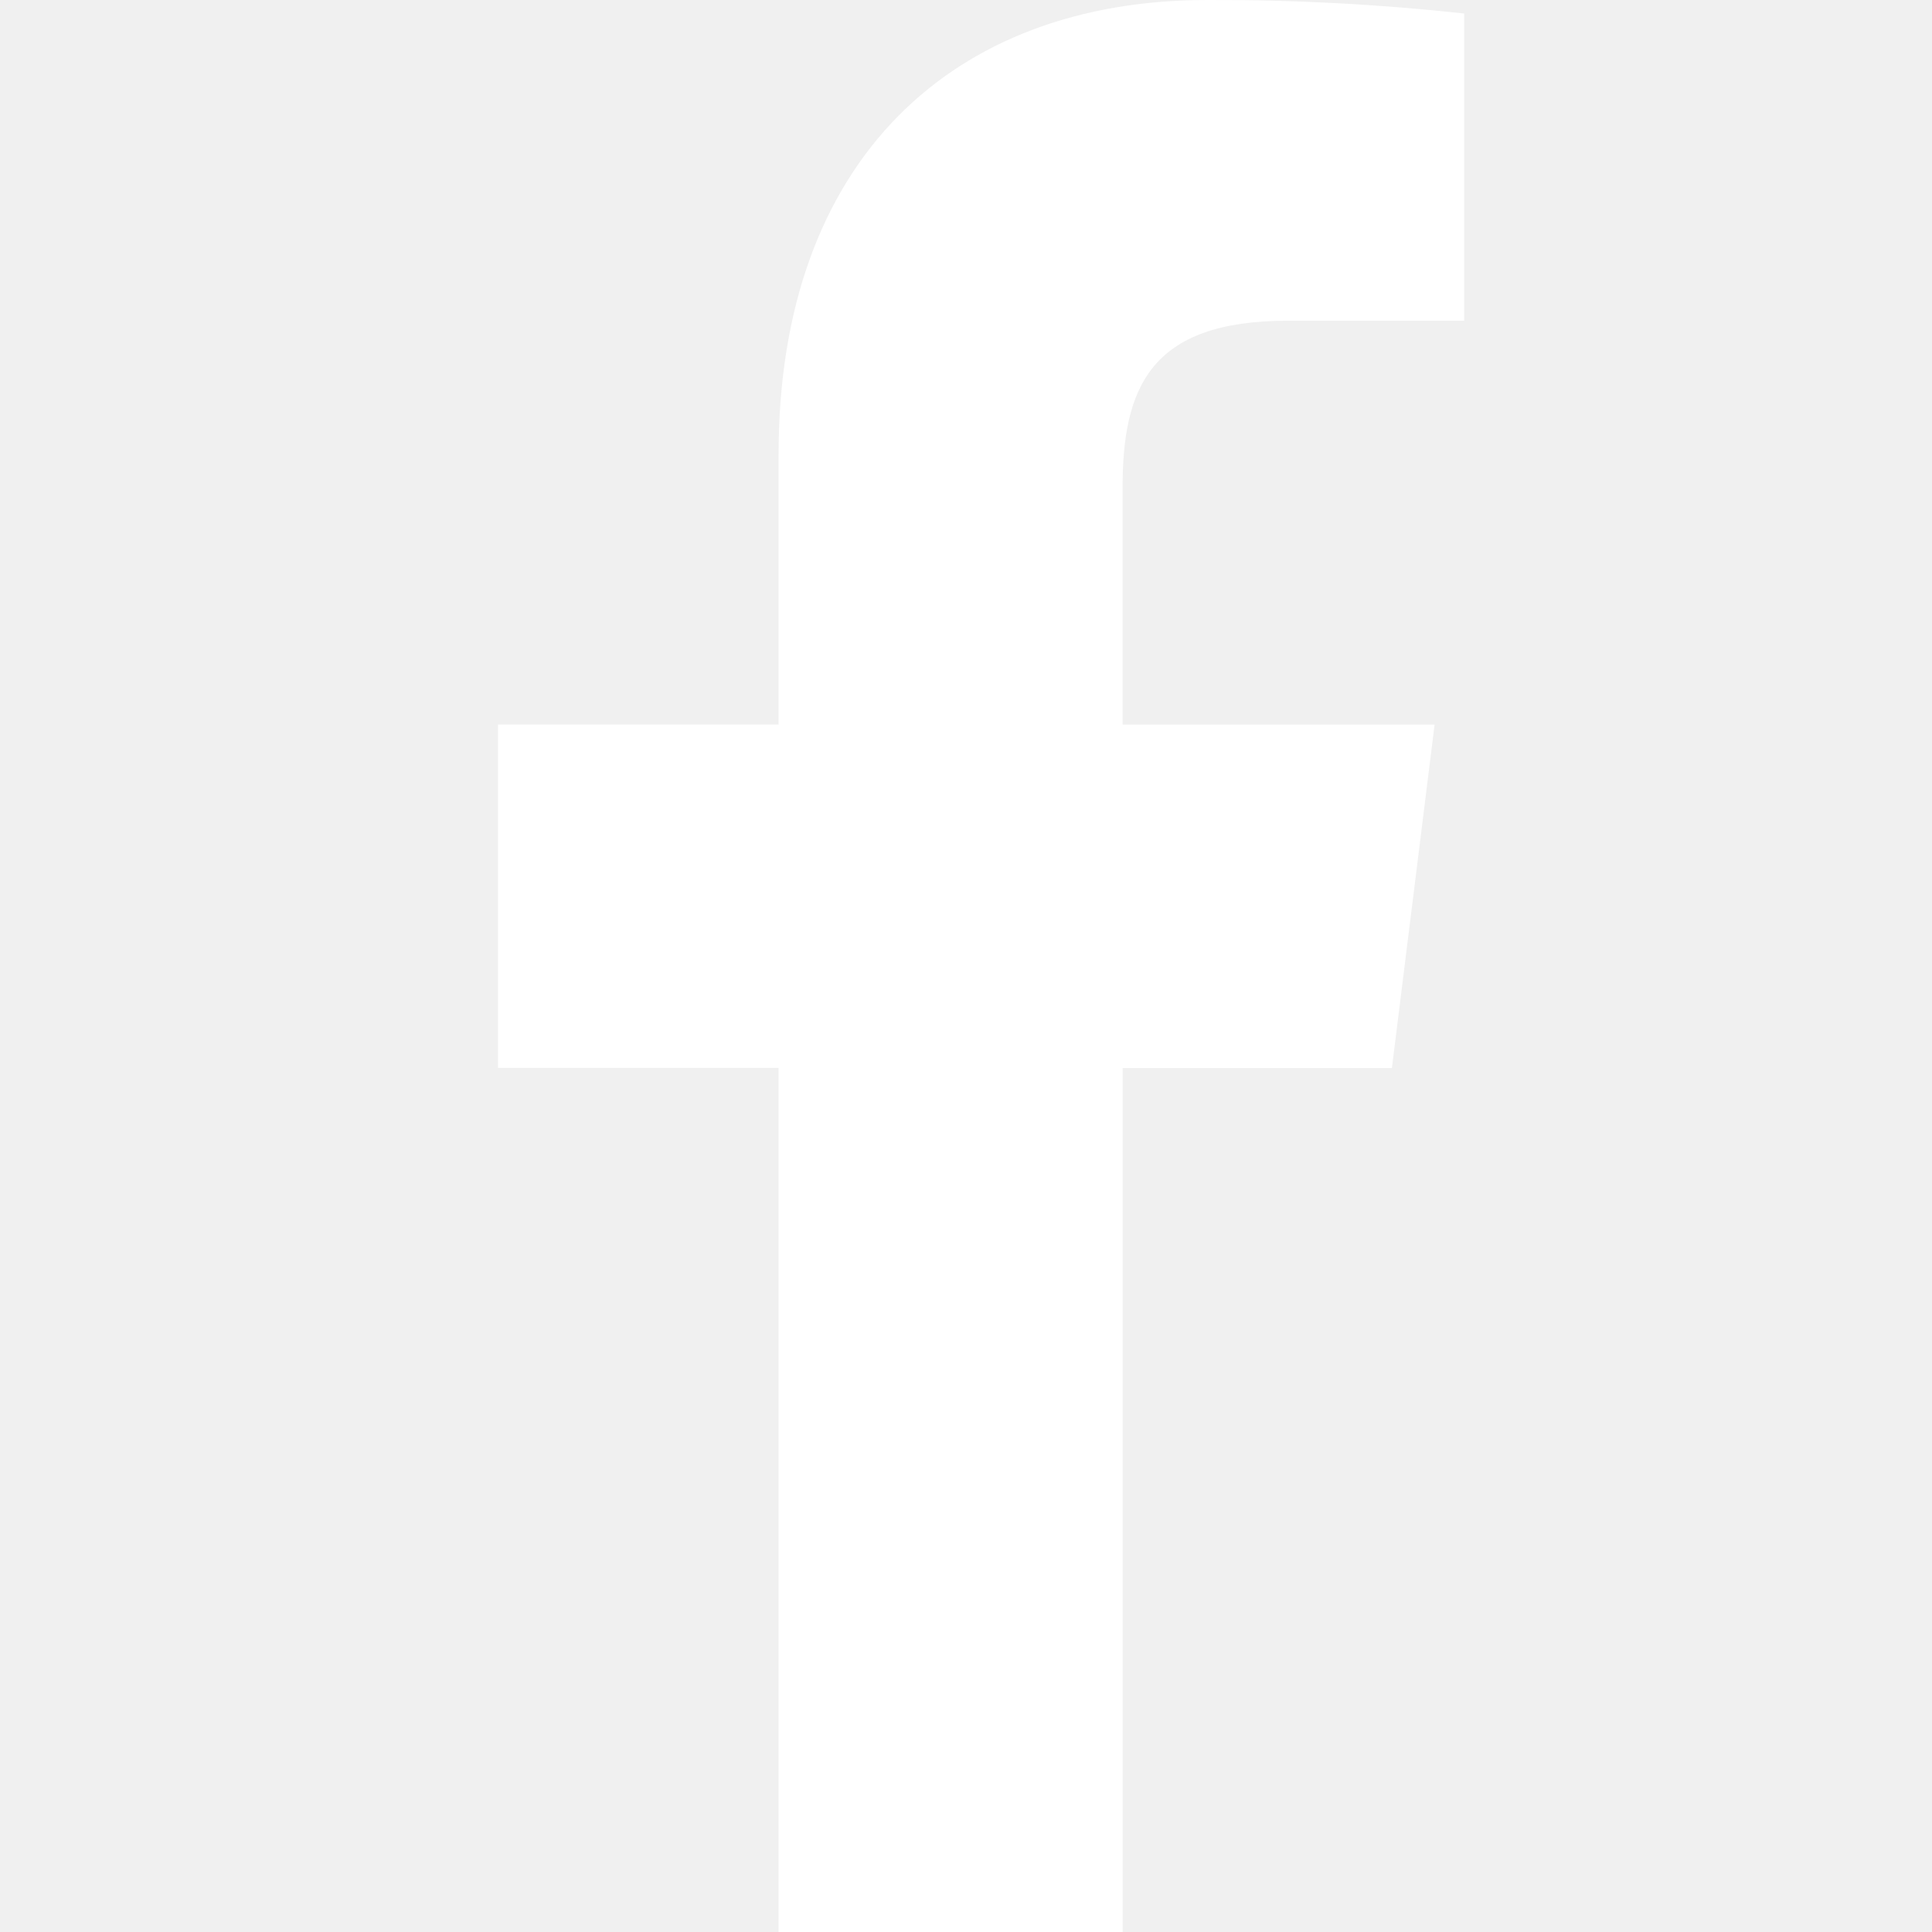
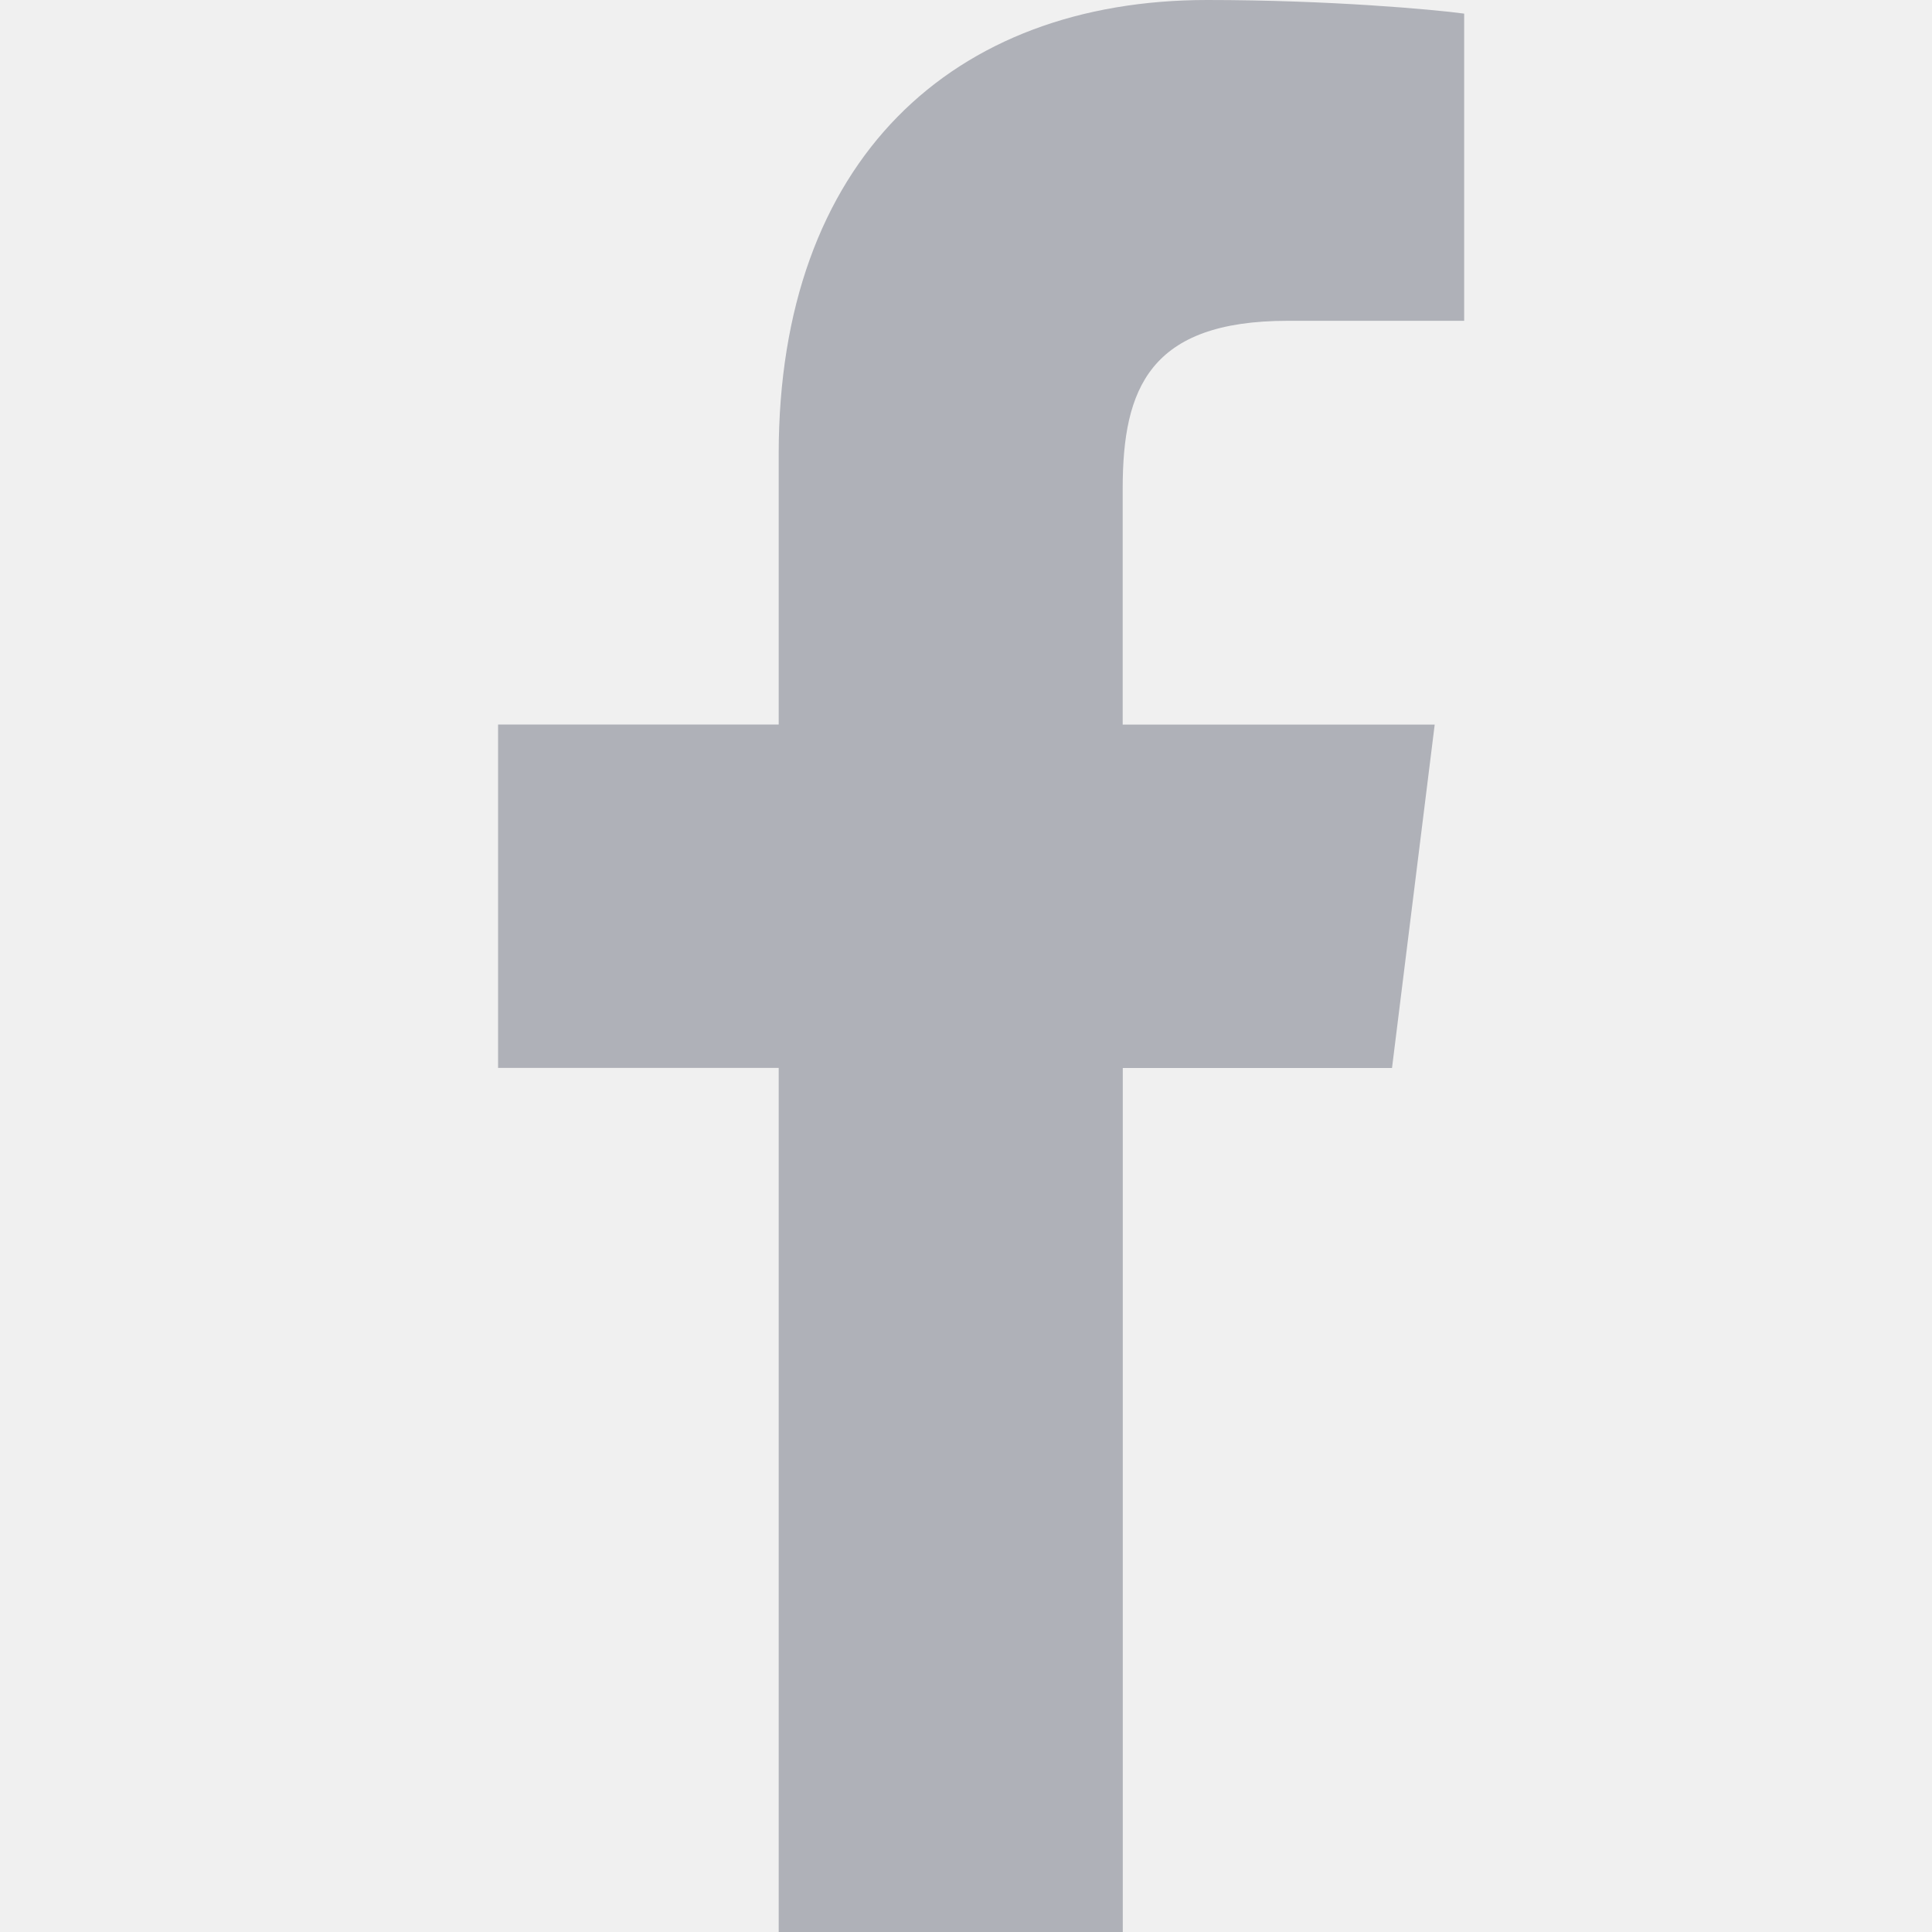
- <svg xmlns="http://www.w3.org/2000/svg" viewBox="0 0 20 20" fill="none">
+ <svg xmlns="http://www.w3.org/2000/svg" width="20" height="20" viewBox="0 0 20 20" fill="none">
  <g clip-path="url(#clip0)">
-     <path d="M13.33 3.32h1.827V.14a23.578 23.578 0 00-2.66-.14C9.864 0 8.06 1.656 8.06 4.7v2.8H5.156v3.555H8.06V20h3.562v-8.944h2.787l.442-3.555h-3.23V5.05c0-1.027.277-1.73 1.709-1.73z" fill="#fff" />
+     <path d="M13.331 3.321H15.157V0.141C14.842 0.098 13.758 0 12.497 0C9.864 0 8.061 1.656 8.061 4.699V7.5H5.156V11.055H8.061V20H11.623V11.056H14.41L14.852 7.501H11.622V5.052C11.623 4.024 11.899 3.321 13.331 3.321Z" fill="#AFB1B8" />
  </g>
  <defs>
    <clipPath id="clip0">
-       <path fill="#fff" d="M0 0h20v20H0z" />
+       <rect width="20" height="20" fill="white" />
    </clipPath>
  </defs>
</svg>
